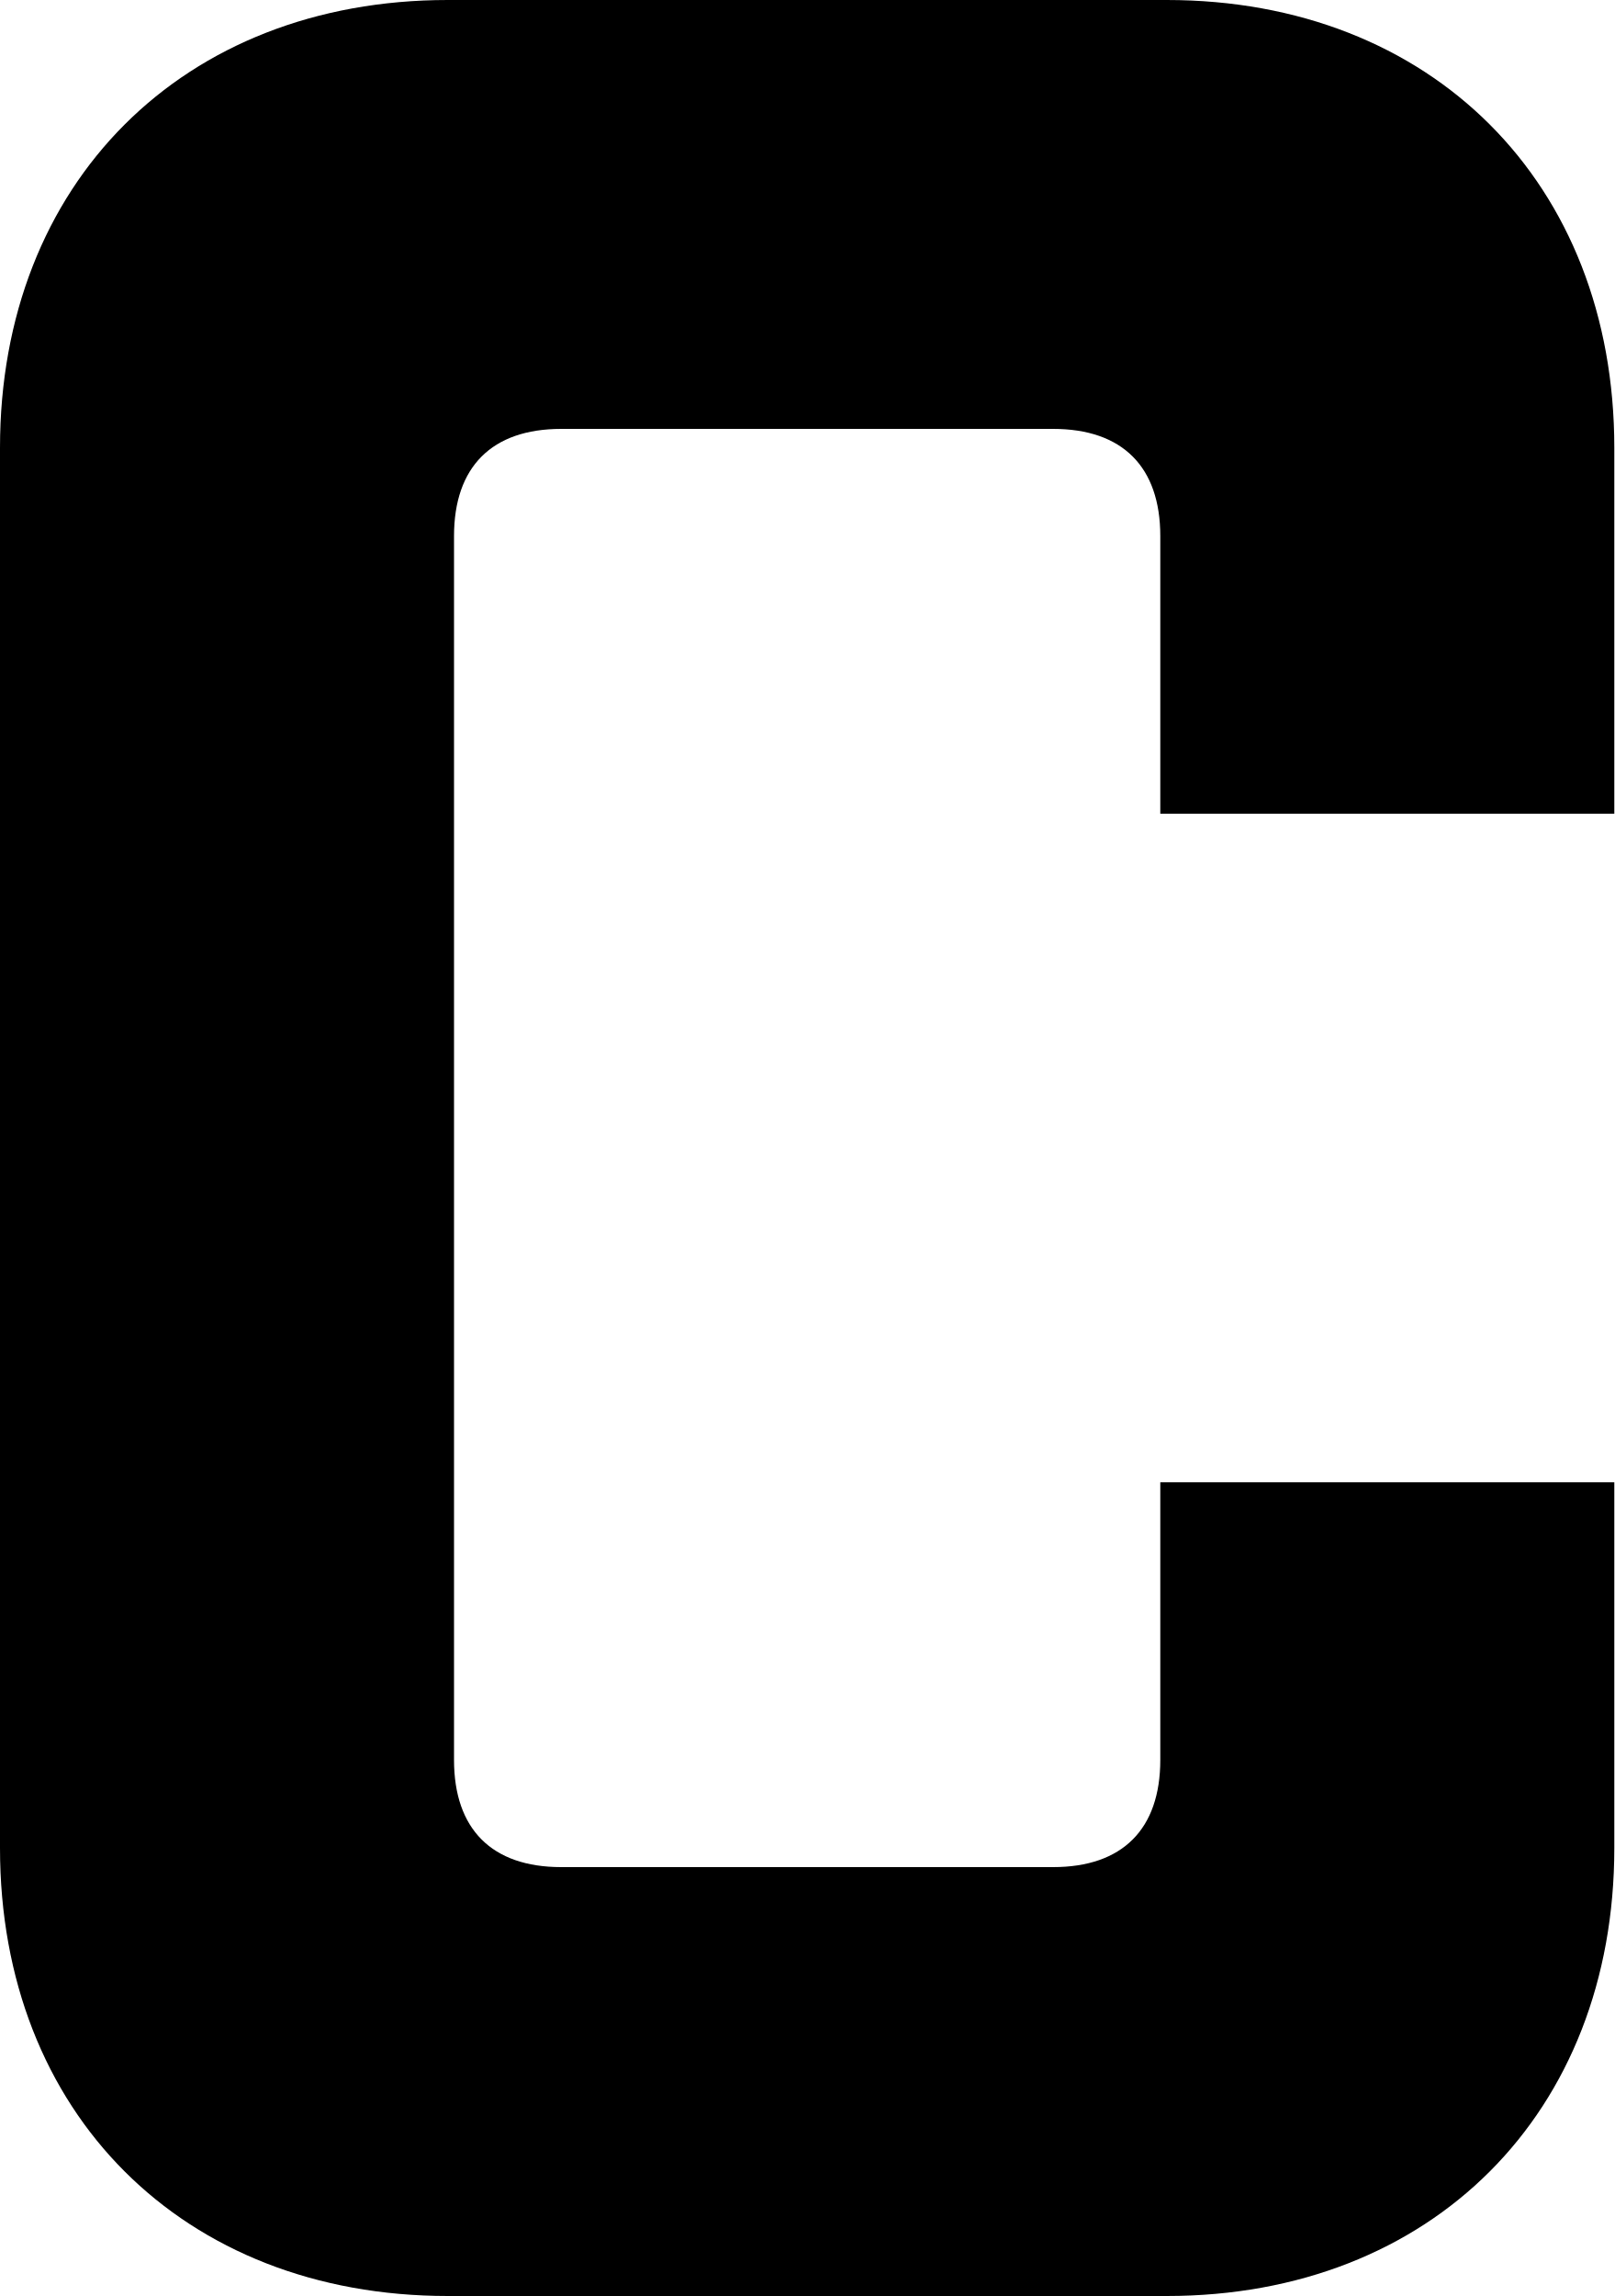
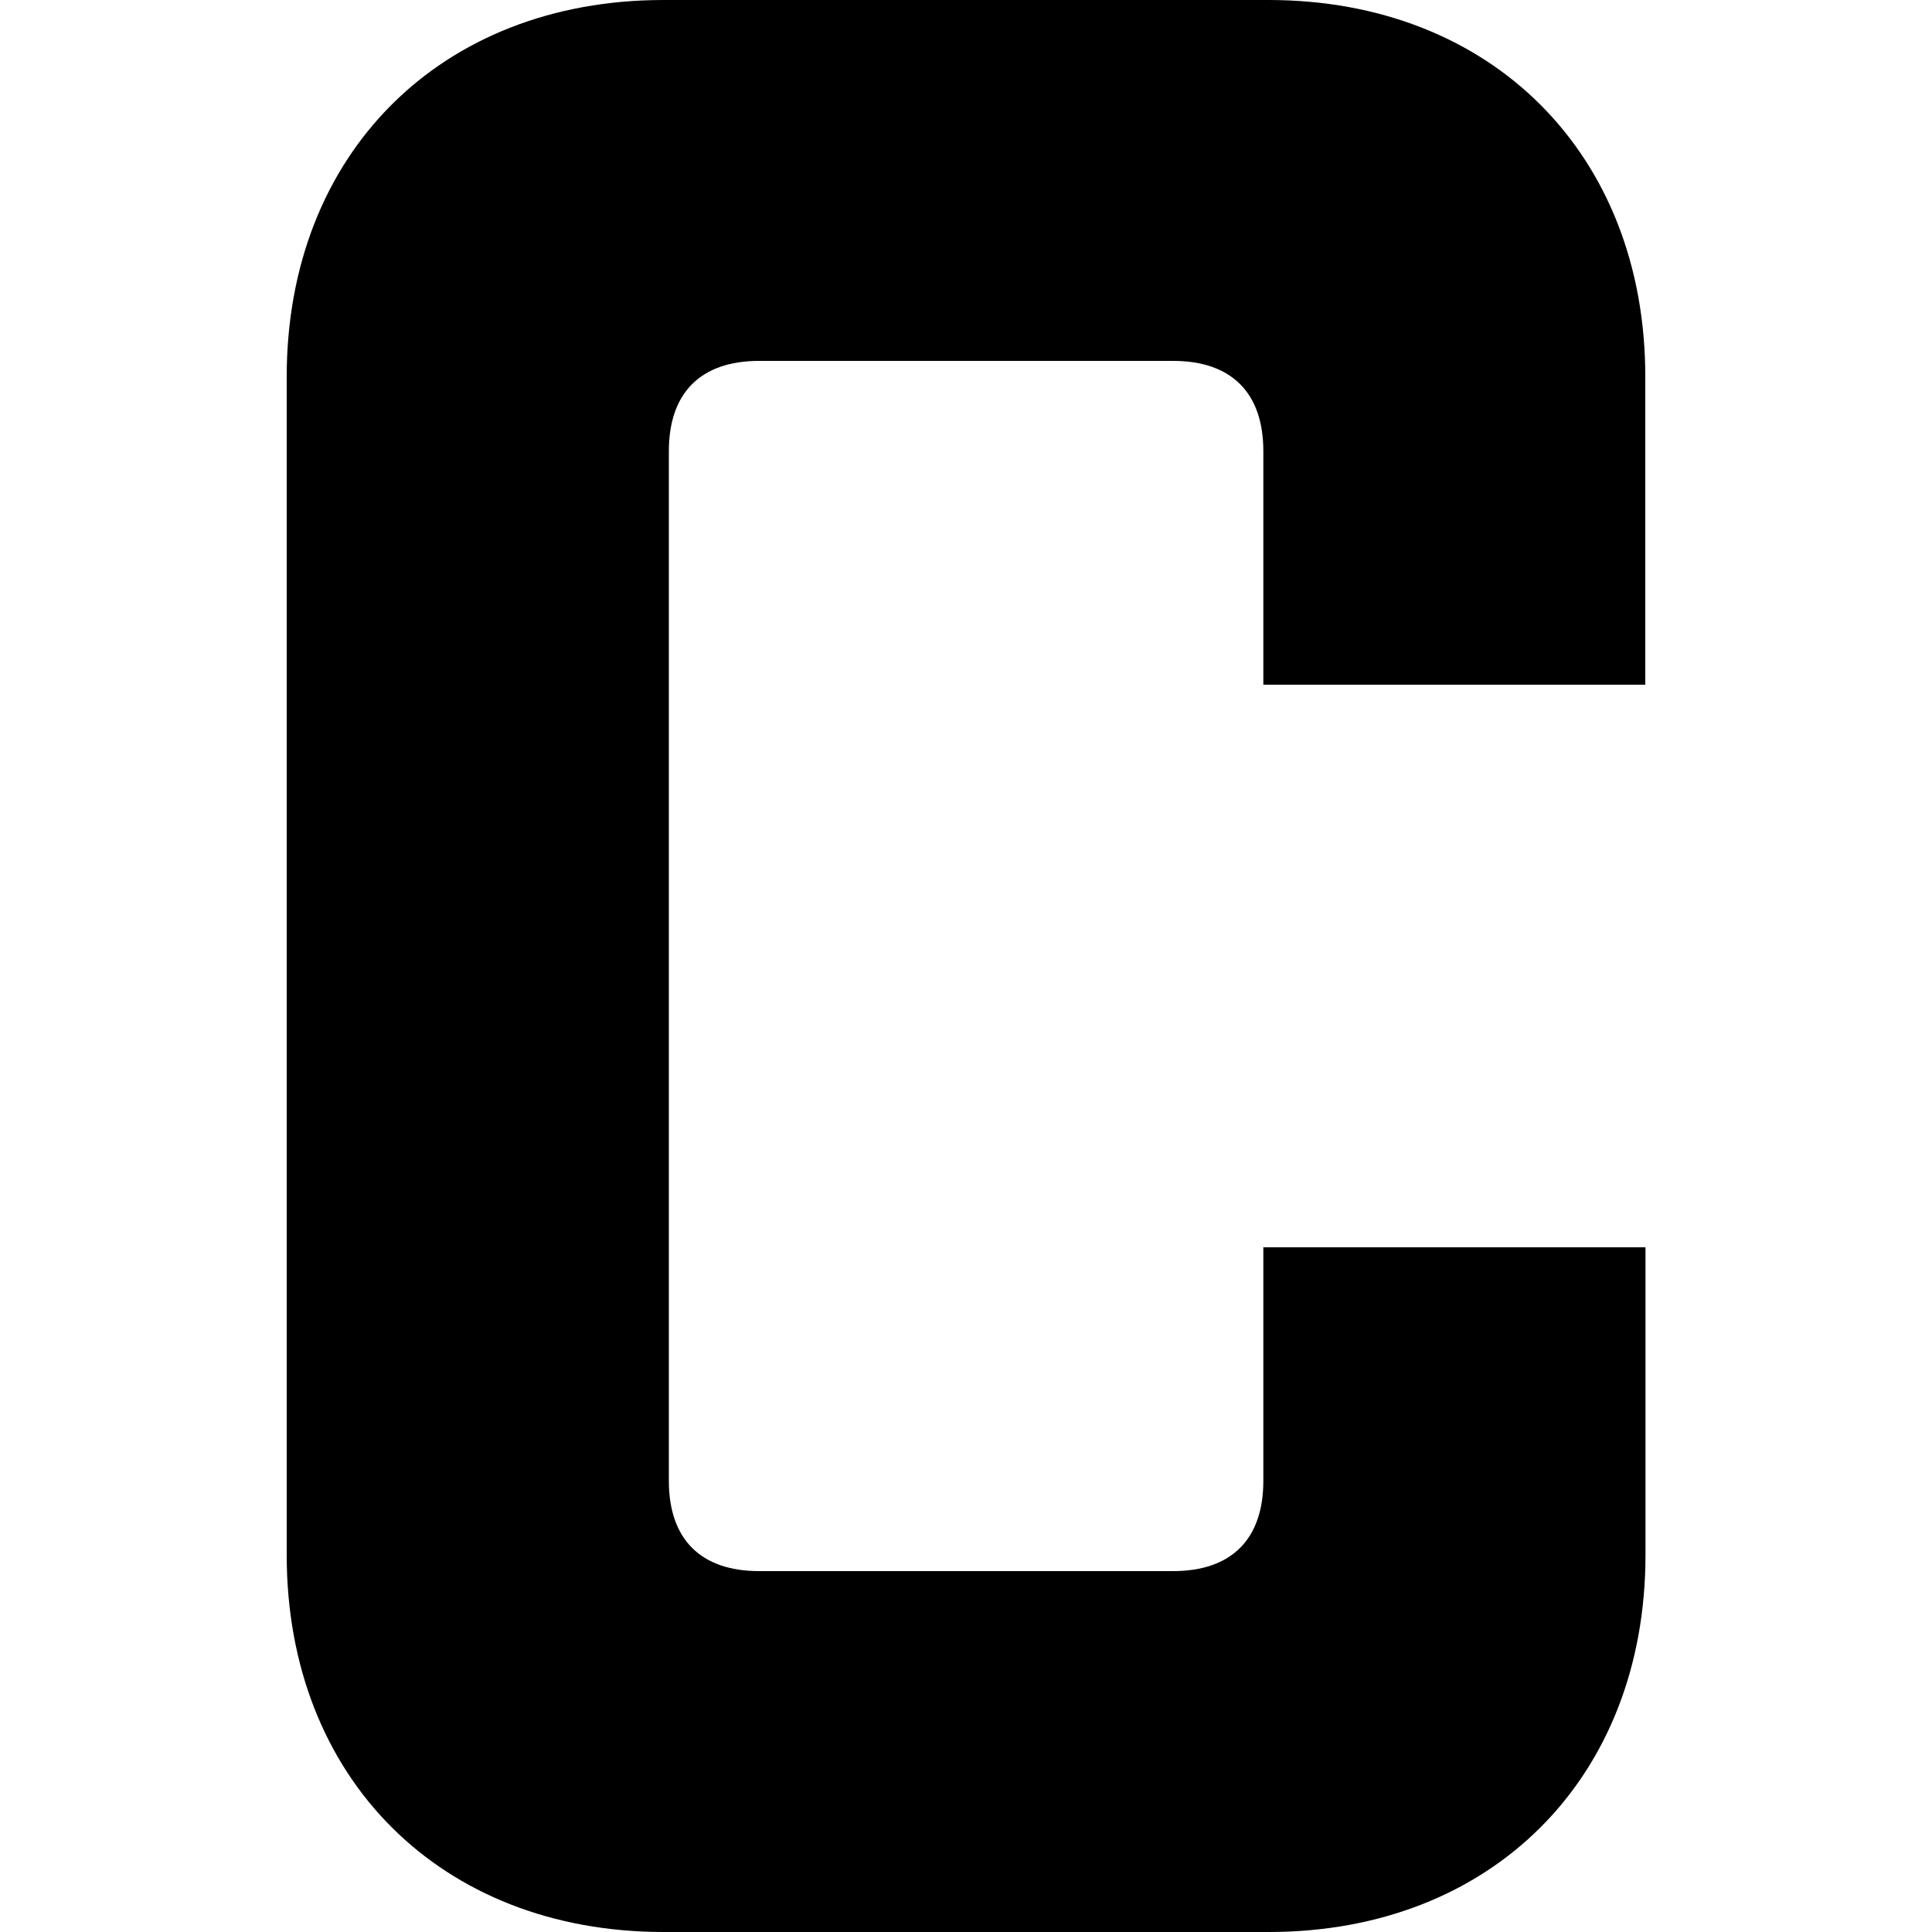
- <svg xmlns="http://www.w3.org/2000/svg" id="_레이어_2" data-name="레이어 2" viewBox="0 0 70.33 100">
+ <svg xmlns="http://www.w3.org/2000/svg" id="_레이어_2" data-name="레이어 2" viewBox="0 0 100 100">
+   <defs>
+     <style>
+       .cls-1 {
+         fill: none;
+       }
+     </style>
+   </defs>
  <g id="_레이어_1-2" data-name="레이어 1">
-     <path d="M70.33,35.44v-15.94c0-11.54-7.97-19.5-19.5-19.5h-31.32C7.97,0,0,7.97,0,19.5v60.99c0,11.54,7.97,19.51,19.51,19.51h31.32c11.54,0,19.5-7.97,19.5-19.51v-15.93h-19.78v12.09c0,3.02-1.65,4.67-4.67,4.67h-21.43c-3.02,0-4.67-1.65-4.67-4.67V23.35c0-3.02,1.65-4.67,4.67-4.67h21.43c3.02,0,4.67,1.65,4.67,4.67v12.09h19.78Z" />
+     <g>
+       <path d="M85.16,35.44v-15.94c0-11.54-7.97-19.5-19.5-19.5h-31.32C22.8,0,14.84,7.97,14.84,19.5v60.99c0,11.54,7.97,19.51,19.51,19.51h31.32c11.54,0,19.5-7.97,19.5-19.51v-15.93h-19.78v12.09c0,3.02-1.65,4.67-4.67,4.67h-21.43c-3.02,0-4.67-1.65-4.67-4.67V23.35c0-3.02,1.65-4.67,4.67-4.67h21.43c3.02,0,4.67,1.65,4.67,4.67v12.09h19.78Z" />
+       <rect class="cls-1" width="100" height="100" />
+     </g>
  </g>
</svg>
